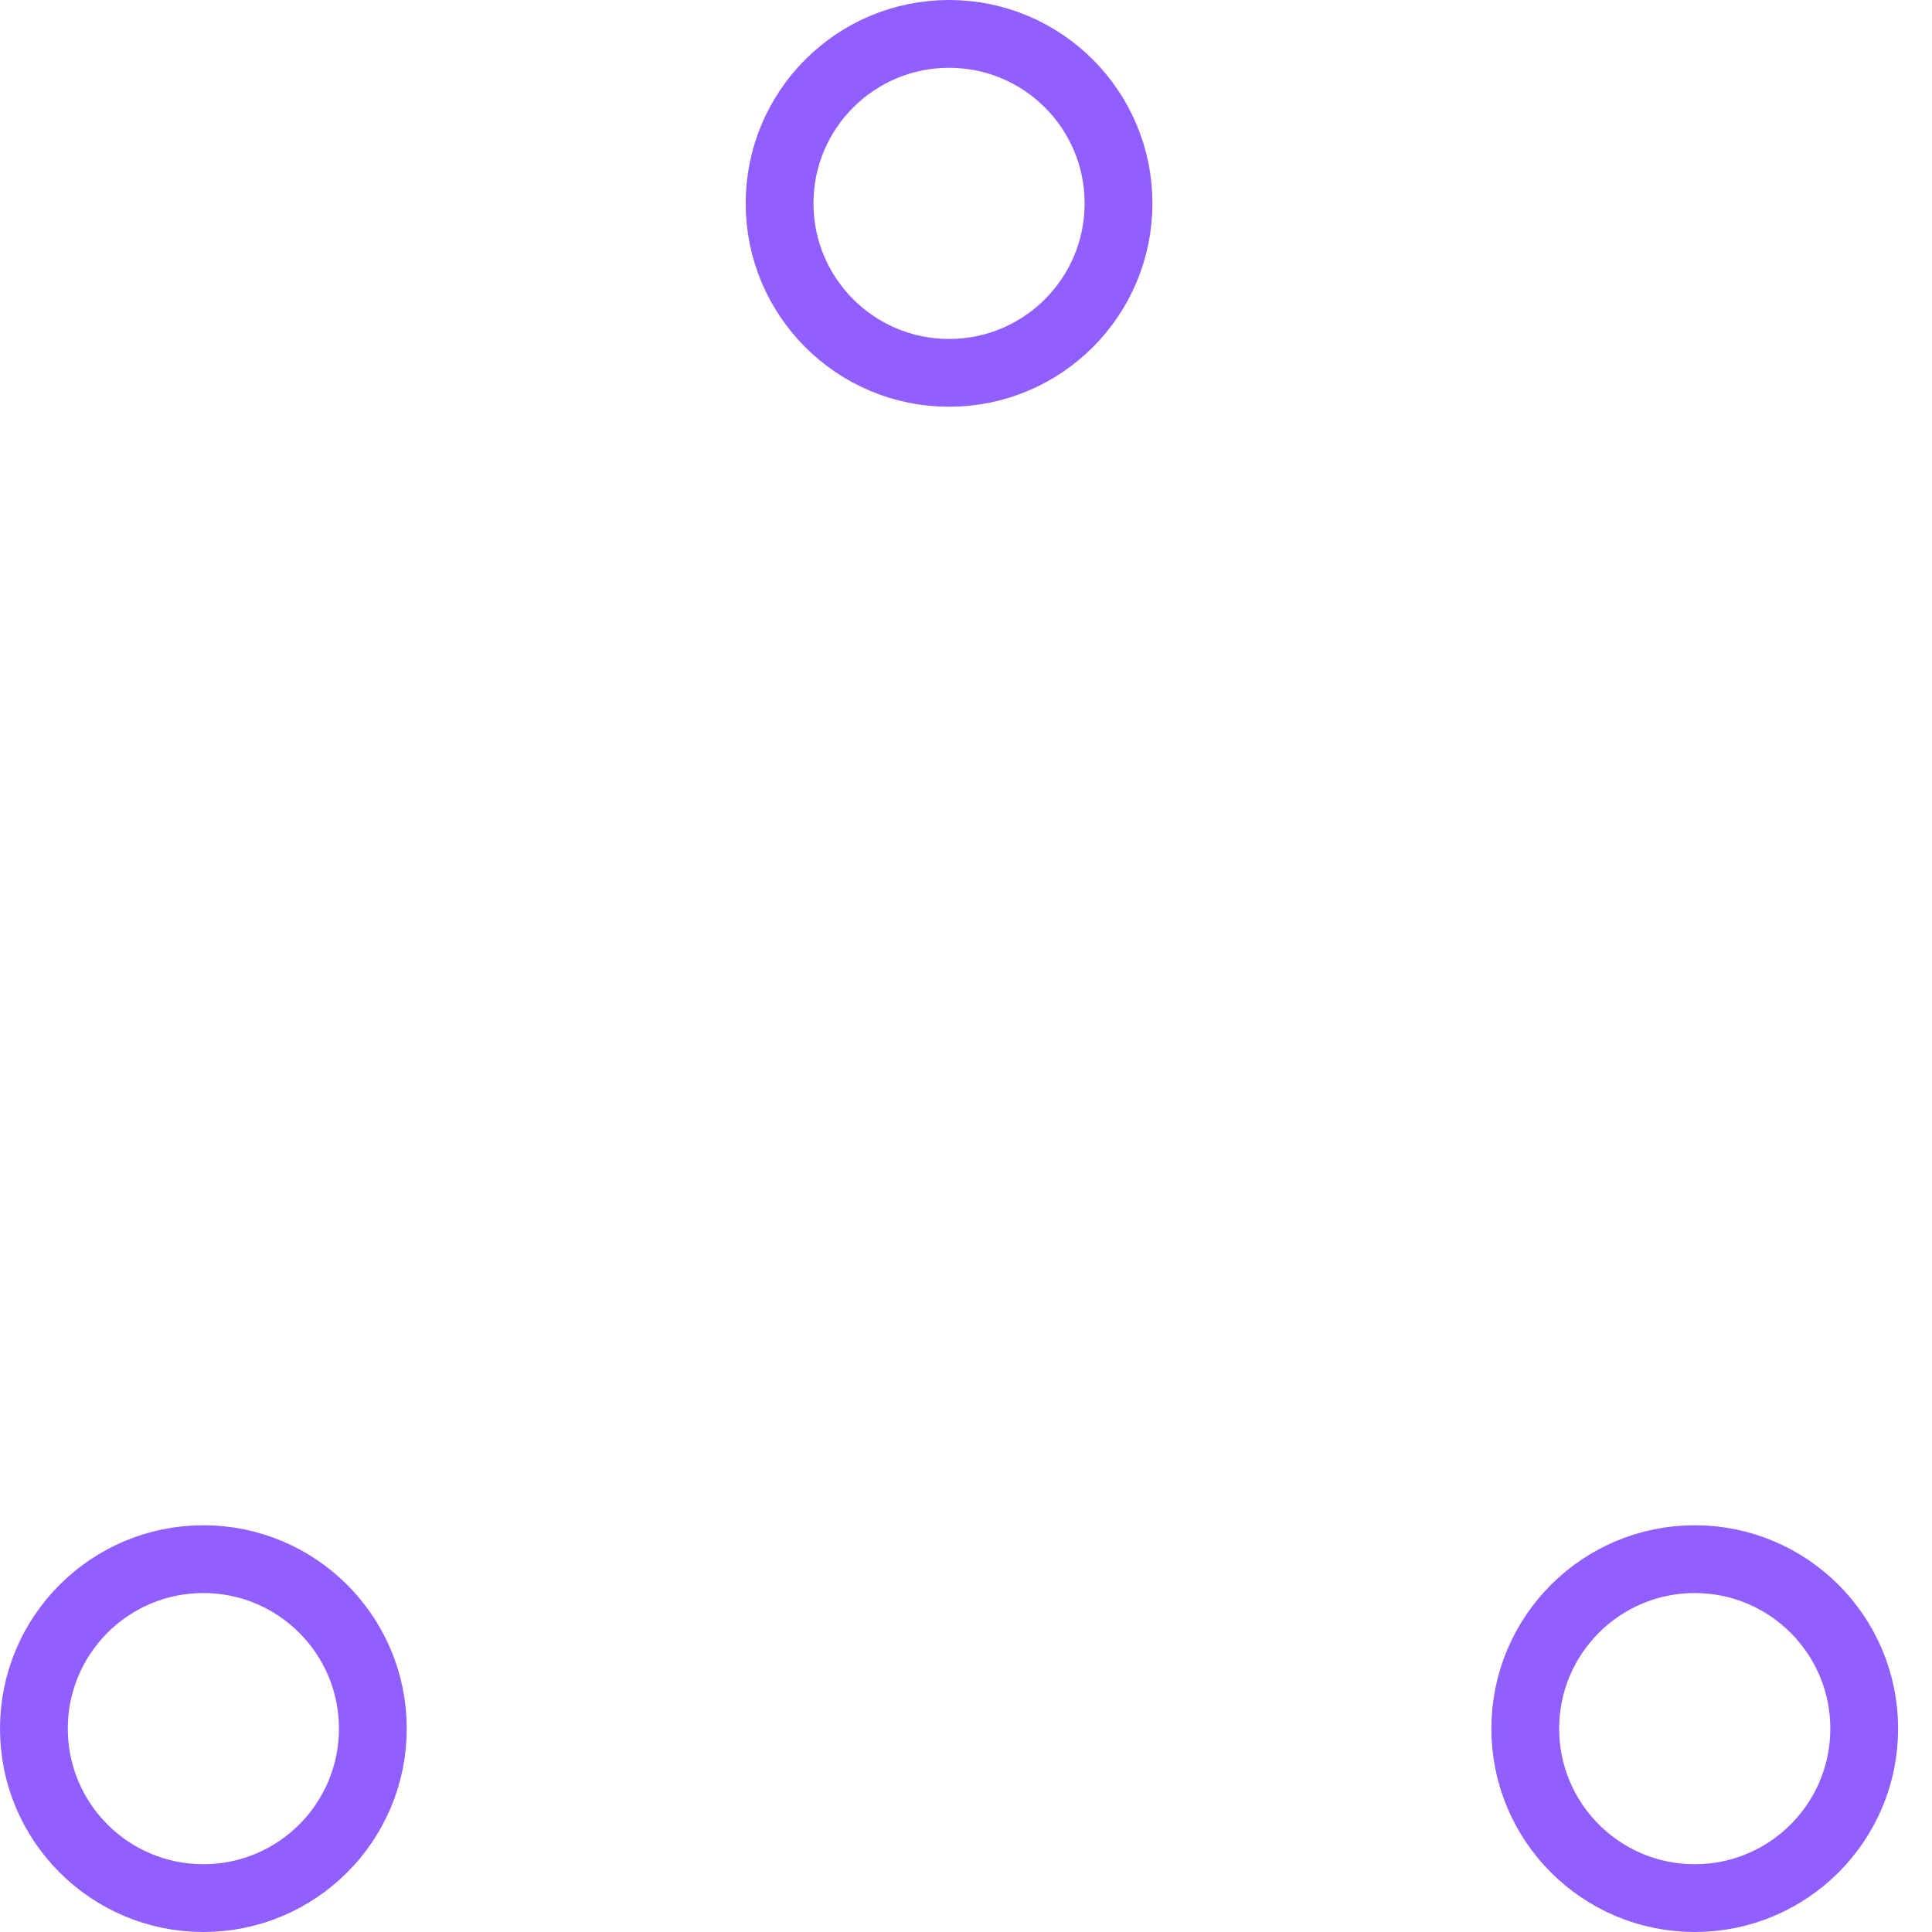
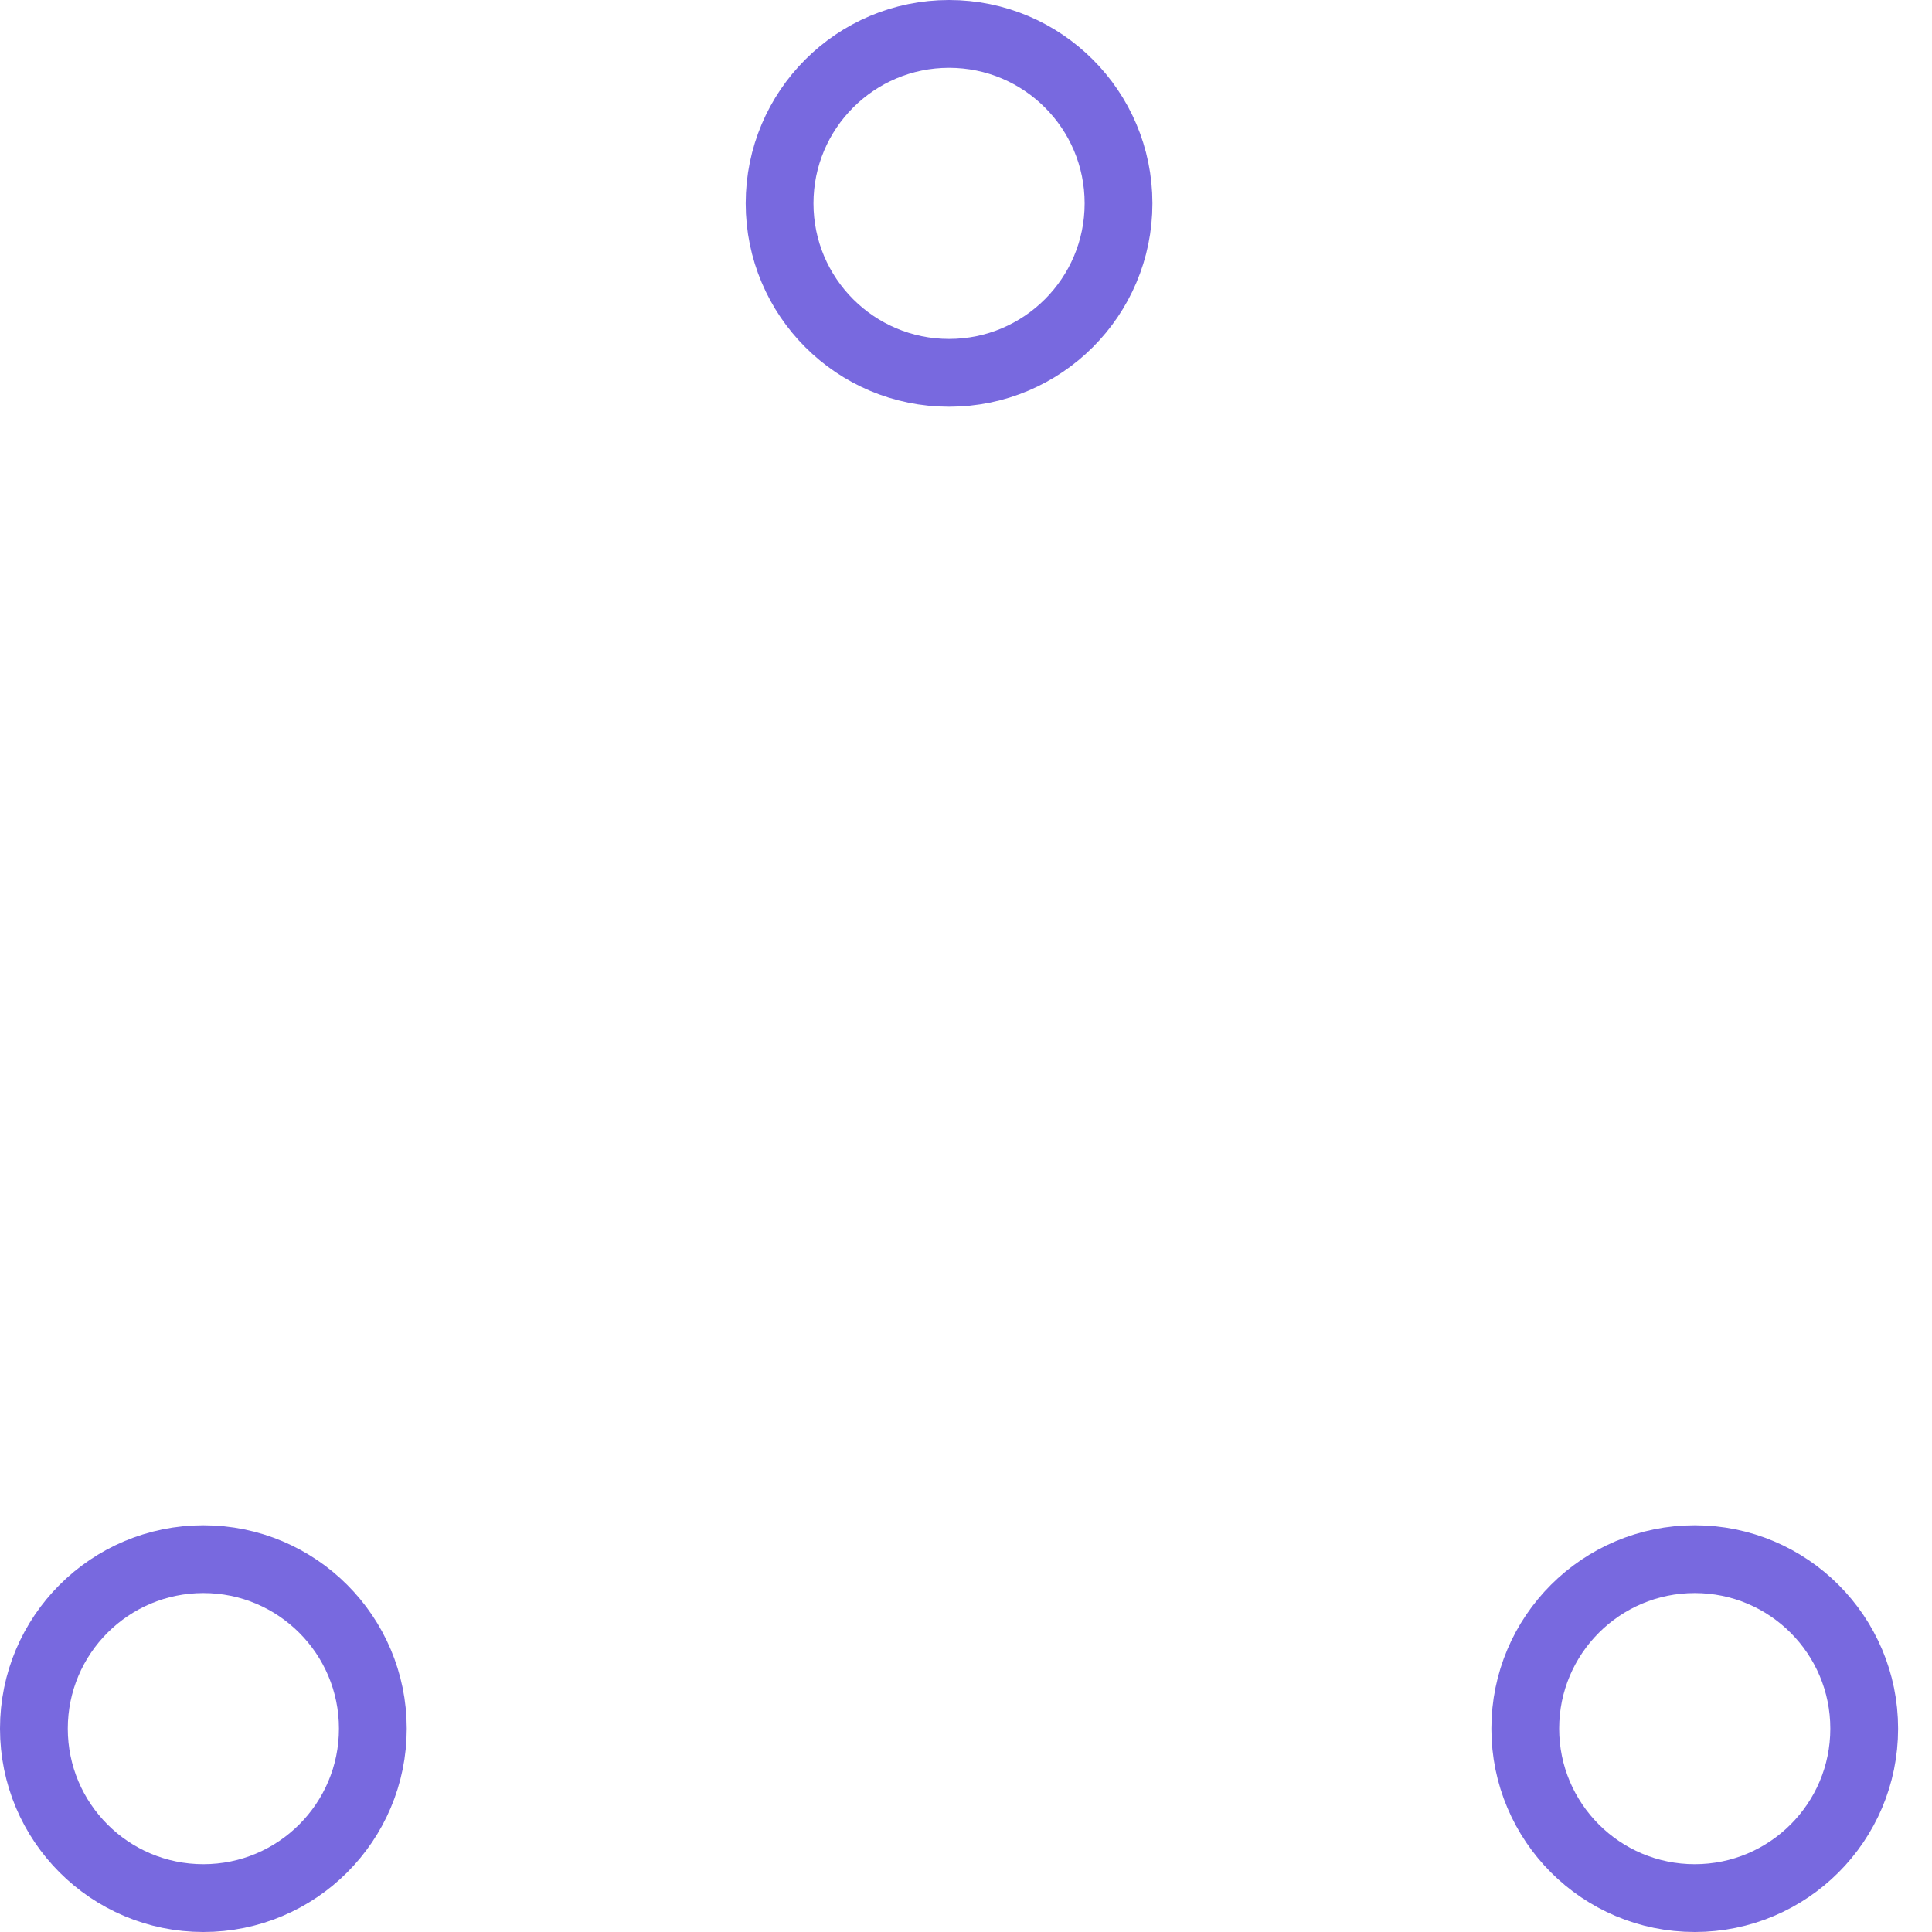
- <svg xmlns="http://www.w3.org/2000/svg" width="80" height="80" viewBox="0 0 57 57" stroke="#915EFF">
+ <svg xmlns="http://www.w3.org/2000/svg" width="80" height="80" viewBox="0 0 57 57" stroke="#7869DF">
  <g fill="none" fill-rule="evenodd">
    <g transform="translate(1 1)" stroke-width="2">
      <circle cx="5" cy="50" r="5">
        <animate attributeName="cy" begin="0s" dur="2.2s" values="50;5;50;50" calcMode="linear" repeatCount="indefinite" />
        <animate attributeName="cx" begin="0s" dur="2.2s" values="5;27;49;5" calcMode="linear" repeatCount="indefinite" />
      </circle>
      <circle cx="27" cy="5" r="5">
        <animate attributeName="cy" begin="0s" dur="2.2s" from="5" to="5" values="5;50;50;5" calcMode="linear" repeatCount="indefinite" />
        <animate attributeName="cx" begin="0s" dur="2.2s" from="27" to="27" values="27;49;5;27" calcMode="linear" repeatCount="indefinite" />
      </circle>
      <circle cx="49" cy="50" r="5">
        <animate attributeName="cy" begin="0s" dur="2.2s" values="50;50;5;50" calcMode="linear" repeatCount="indefinite" />
        <animate attributeName="cx" from="49" to="49" begin="0s" dur="2.2s" values="49;5;27;49" calcMode="linear" repeatCount="indefinite" />
      </circle>
    </g>
  </g>
</svg>
